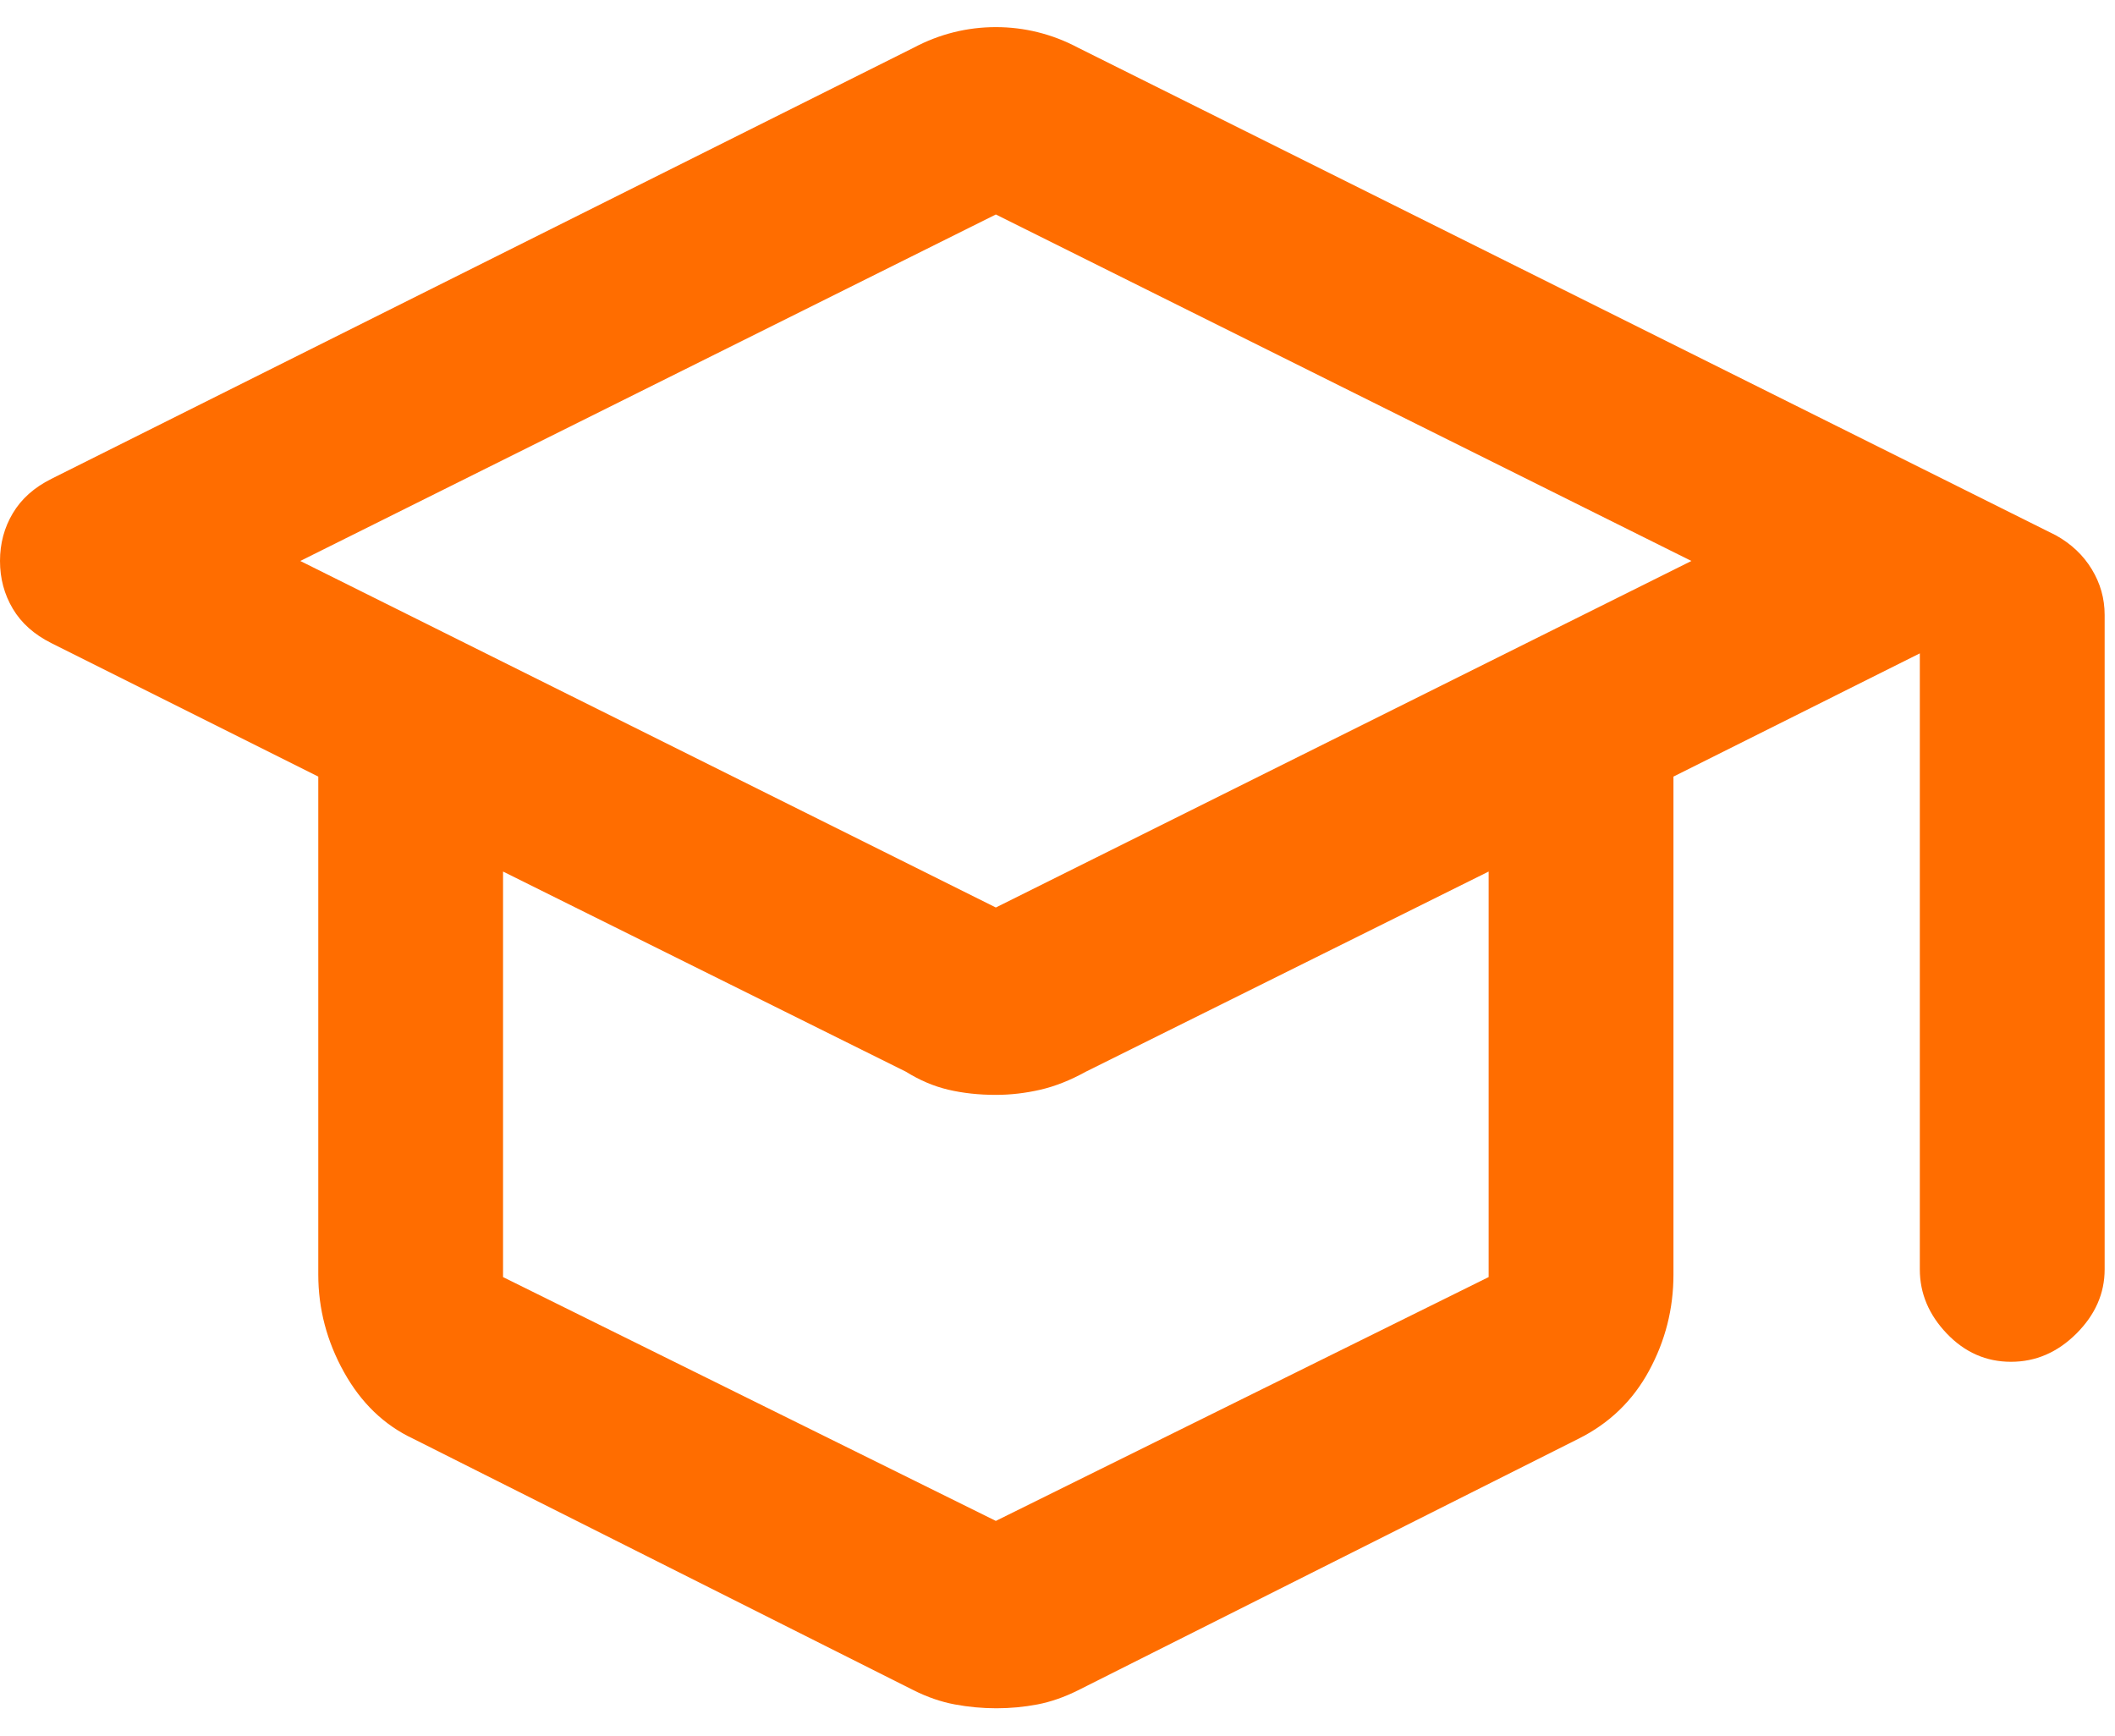
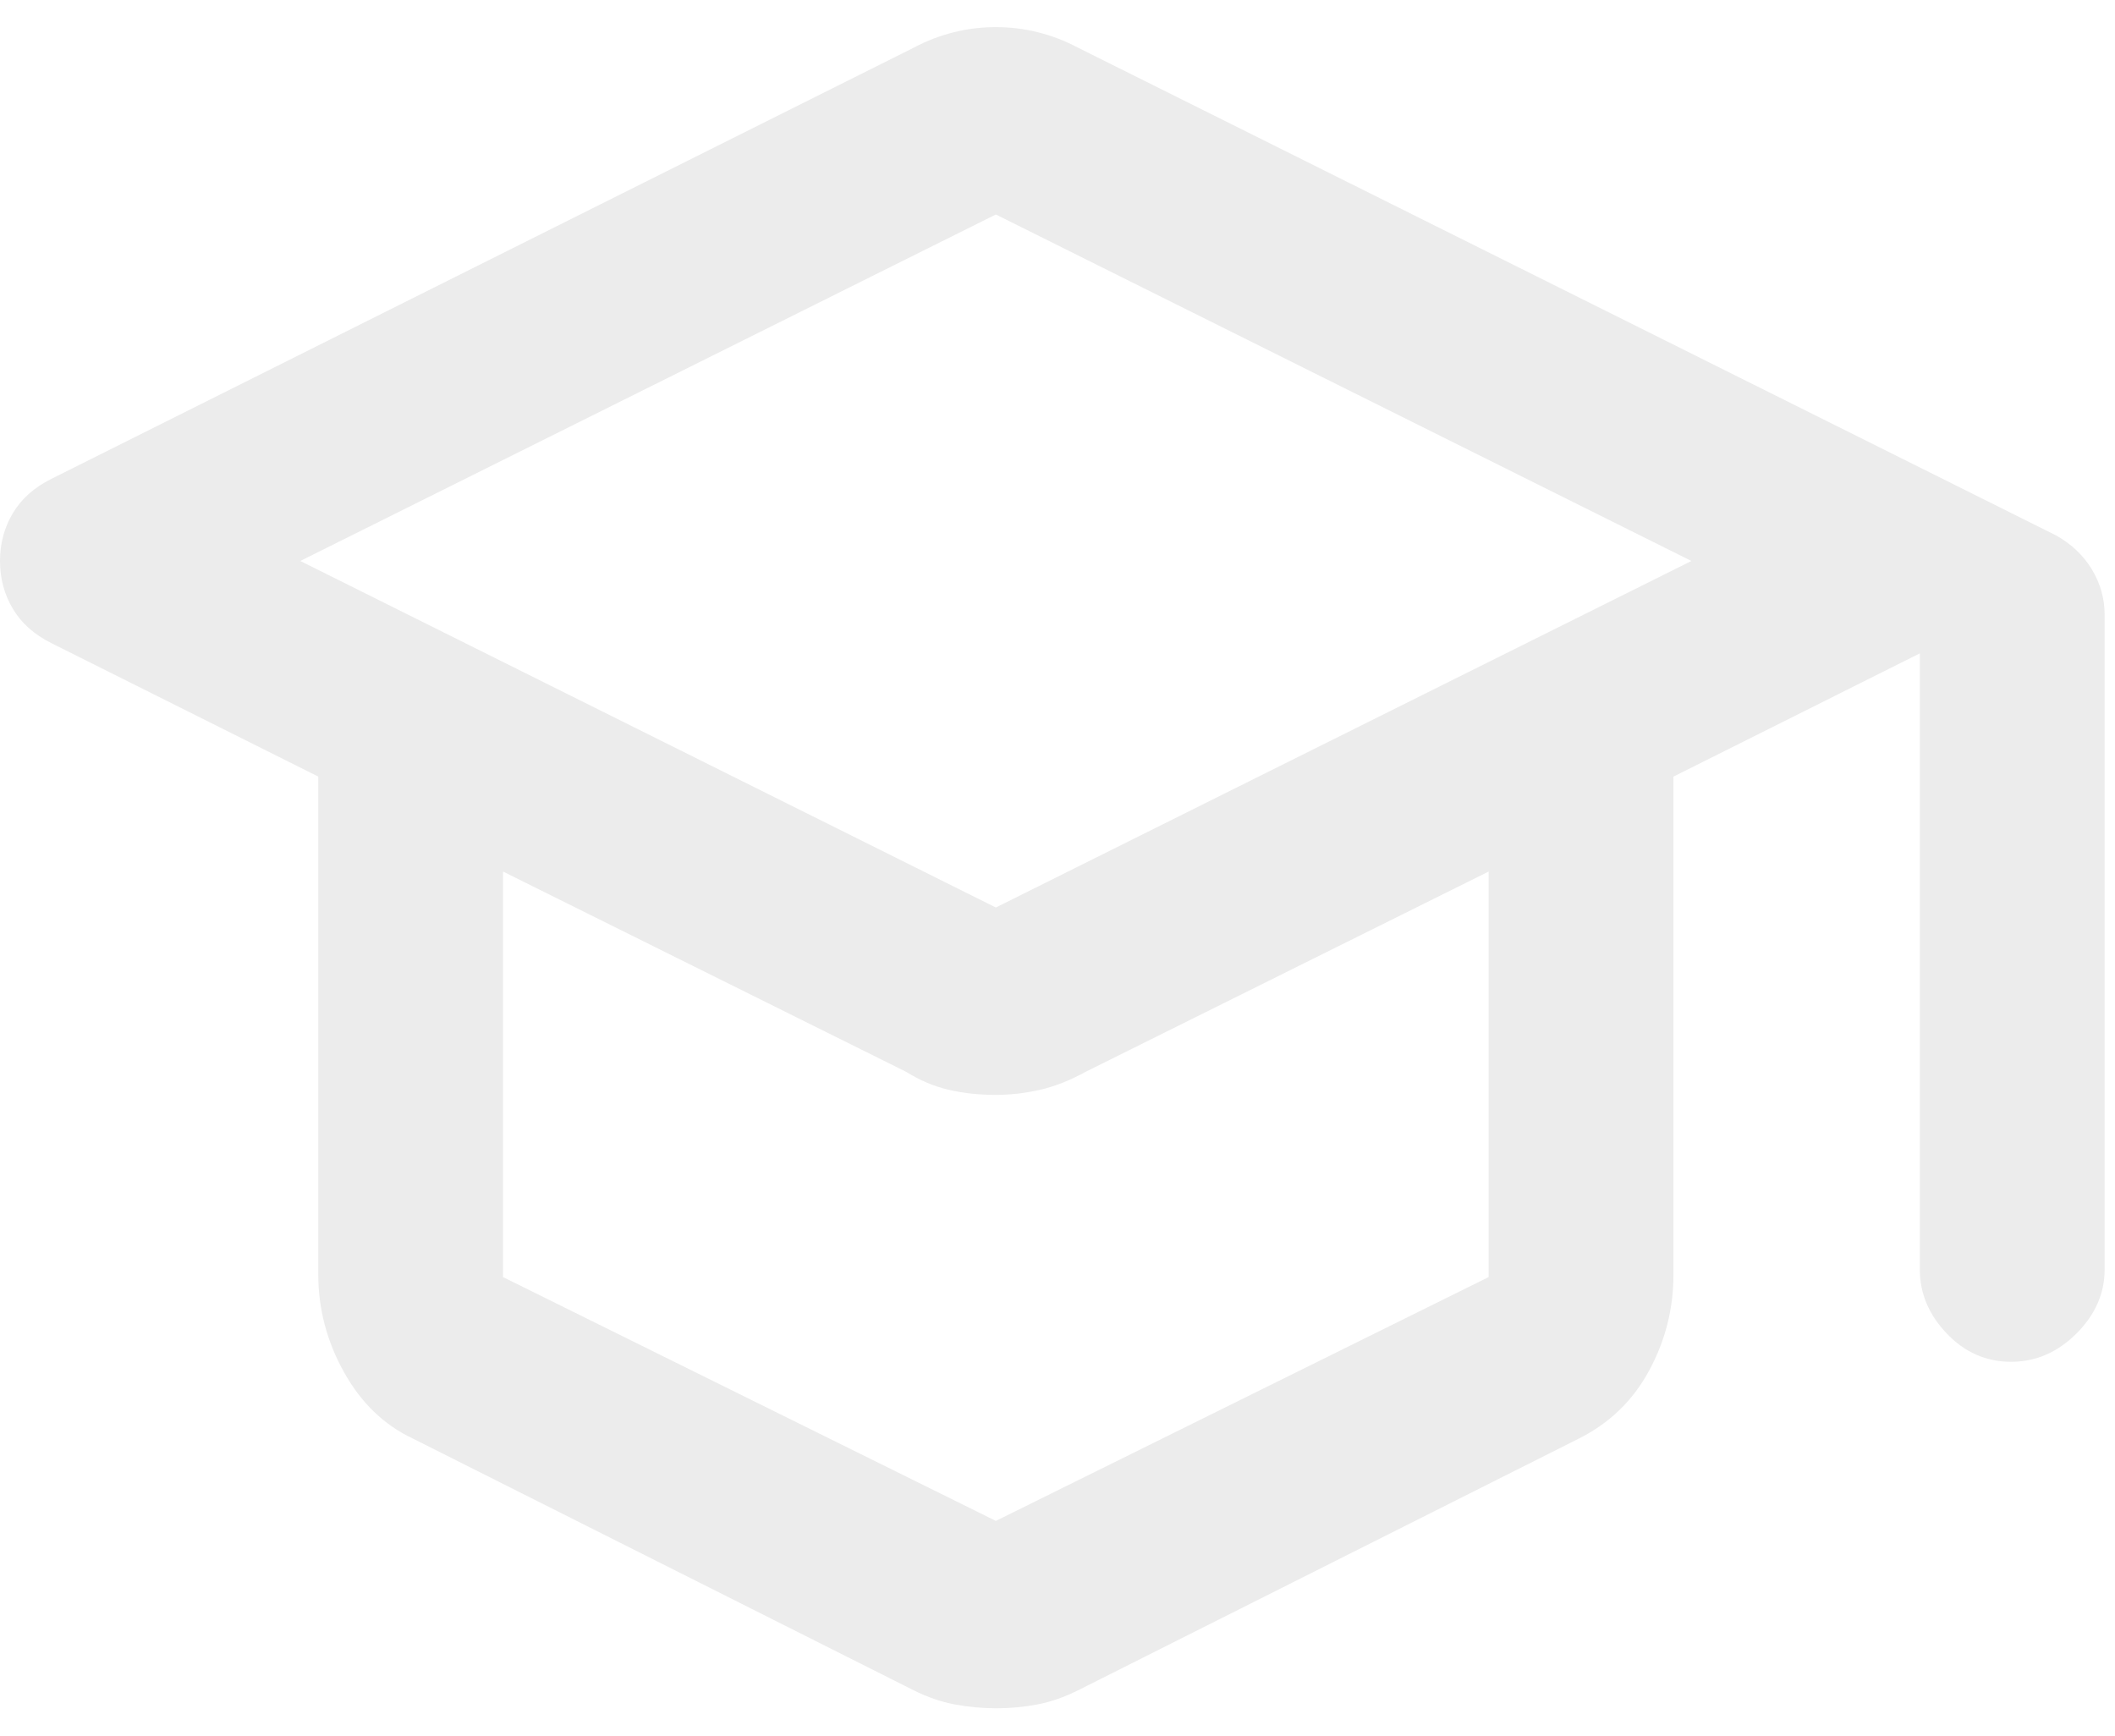
- <svg xmlns="http://www.w3.org/2000/svg" width="39" height="32" viewBox="0 0 39 32" fill="#FF6D00">
-   <path d="M7.62 26.53C7.083 26.278 6.658 25.868 6.342 25.3C6.026 24.732 5.869 24.133 5.869 23.502V14.32L0.947 11.859C0.631 11.701 0.394 11.49 0.237 11.226C0.079 10.961 0 10.667 0 10.344C0 10.021 0.079 9.727 0.237 9.463C0.394 9.199 0.631 8.988 0.947 8.83L16.849 0.879C17.088 0.752 17.334 0.658 17.586 0.595C17.839 0.532 18.098 0.5 18.363 0.5C18.629 0.5 18.888 0.532 19.14 0.595C19.393 0.658 19.639 0.752 19.878 0.879L37.91 9.871C38.194 10.029 38.415 10.238 38.572 10.497C38.73 10.757 38.809 11.037 38.809 11.338V23.407C38.809 23.849 38.636 24.243 38.289 24.59C37.941 24.937 37.539 25.111 37.082 25.111C36.624 25.111 36.23 24.937 35.898 24.59C35.567 24.243 35.401 23.849 35.401 23.407V12.048L30.858 14.32V23.502C30.858 24.133 30.708 24.724 30.408 25.276C30.109 25.828 29.675 26.247 29.107 26.53L19.878 31.169C19.625 31.295 19.376 31.382 19.131 31.429C18.884 31.476 18.632 31.5 18.373 31.5C18.114 31.5 17.858 31.476 17.606 31.429C17.354 31.382 17.101 31.295 16.849 31.169L7.62 26.53ZM18.363 16.734L31.189 10.344L18.363 3.955L5.537 10.344L18.363 16.734ZM18.363 28.045L27.45 23.549V16.071L20.02 19.763C19.736 19.92 19.457 20.031 19.184 20.094C18.91 20.157 18.637 20.189 18.363 20.189C18.048 20.189 17.756 20.157 17.488 20.094C17.22 20.031 16.959 19.92 16.707 19.763L9.276 16.071V23.549L18.363 28.045Z" fill="#FF6D00" />
+ <svg xmlns="http://www.w3.org/2000/svg" width="39" height="32" viewBox="0 0 39 32" fill="#ECECEC">
+   <path d="M7.62 26.53C7.083 26.278 6.658 25.868 6.342 25.3C6.026 24.732 5.869 24.133 5.869 23.502V14.32L0.947 11.859C0.631 11.701 0.394 11.49 0.237 11.226C0.079 10.961 0 10.667 0 10.344C0 10.021 0.079 9.727 0.237 9.463C0.394 9.199 0.631 8.988 0.947 8.83L16.849 0.879C17.088 0.752 17.334 0.658 17.586 0.595C17.839 0.532 18.098 0.5 18.363 0.5C18.629 0.5 18.888 0.532 19.14 0.595C19.393 0.658 19.639 0.752 19.878 0.879L37.91 9.871C38.194 10.029 38.415 10.238 38.572 10.497C38.73 10.757 38.809 11.037 38.809 11.338V23.407C38.809 23.849 38.636 24.243 38.289 24.59C37.941 24.937 37.539 25.111 37.082 25.111C36.624 25.111 36.23 24.937 35.898 24.59C35.567 24.243 35.401 23.849 35.401 23.407V12.048L30.858 14.32V23.502C30.858 24.133 30.708 24.724 30.408 25.276C30.109 25.828 29.675 26.247 29.107 26.53L19.878 31.169C19.625 31.295 19.376 31.382 19.131 31.429C18.884 31.476 18.632 31.5 18.373 31.5C18.114 31.5 17.858 31.476 17.606 31.429C17.354 31.382 17.101 31.295 16.849 31.169L7.62 26.53ZM18.363 16.734L31.189 10.344L18.363 3.955L5.537 10.344L18.363 16.734ZM18.363 28.045L27.45 23.549V16.071L20.02 19.763C19.736 19.92 19.457 20.031 19.184 20.094C18.91 20.157 18.637 20.189 18.363 20.189C18.048 20.189 17.756 20.157 17.488 20.094C17.22 20.031 16.959 19.92 16.707 19.763L9.276 16.071V23.549L18.363 28.045Z" fill="#ECECEC" />
</svg>
